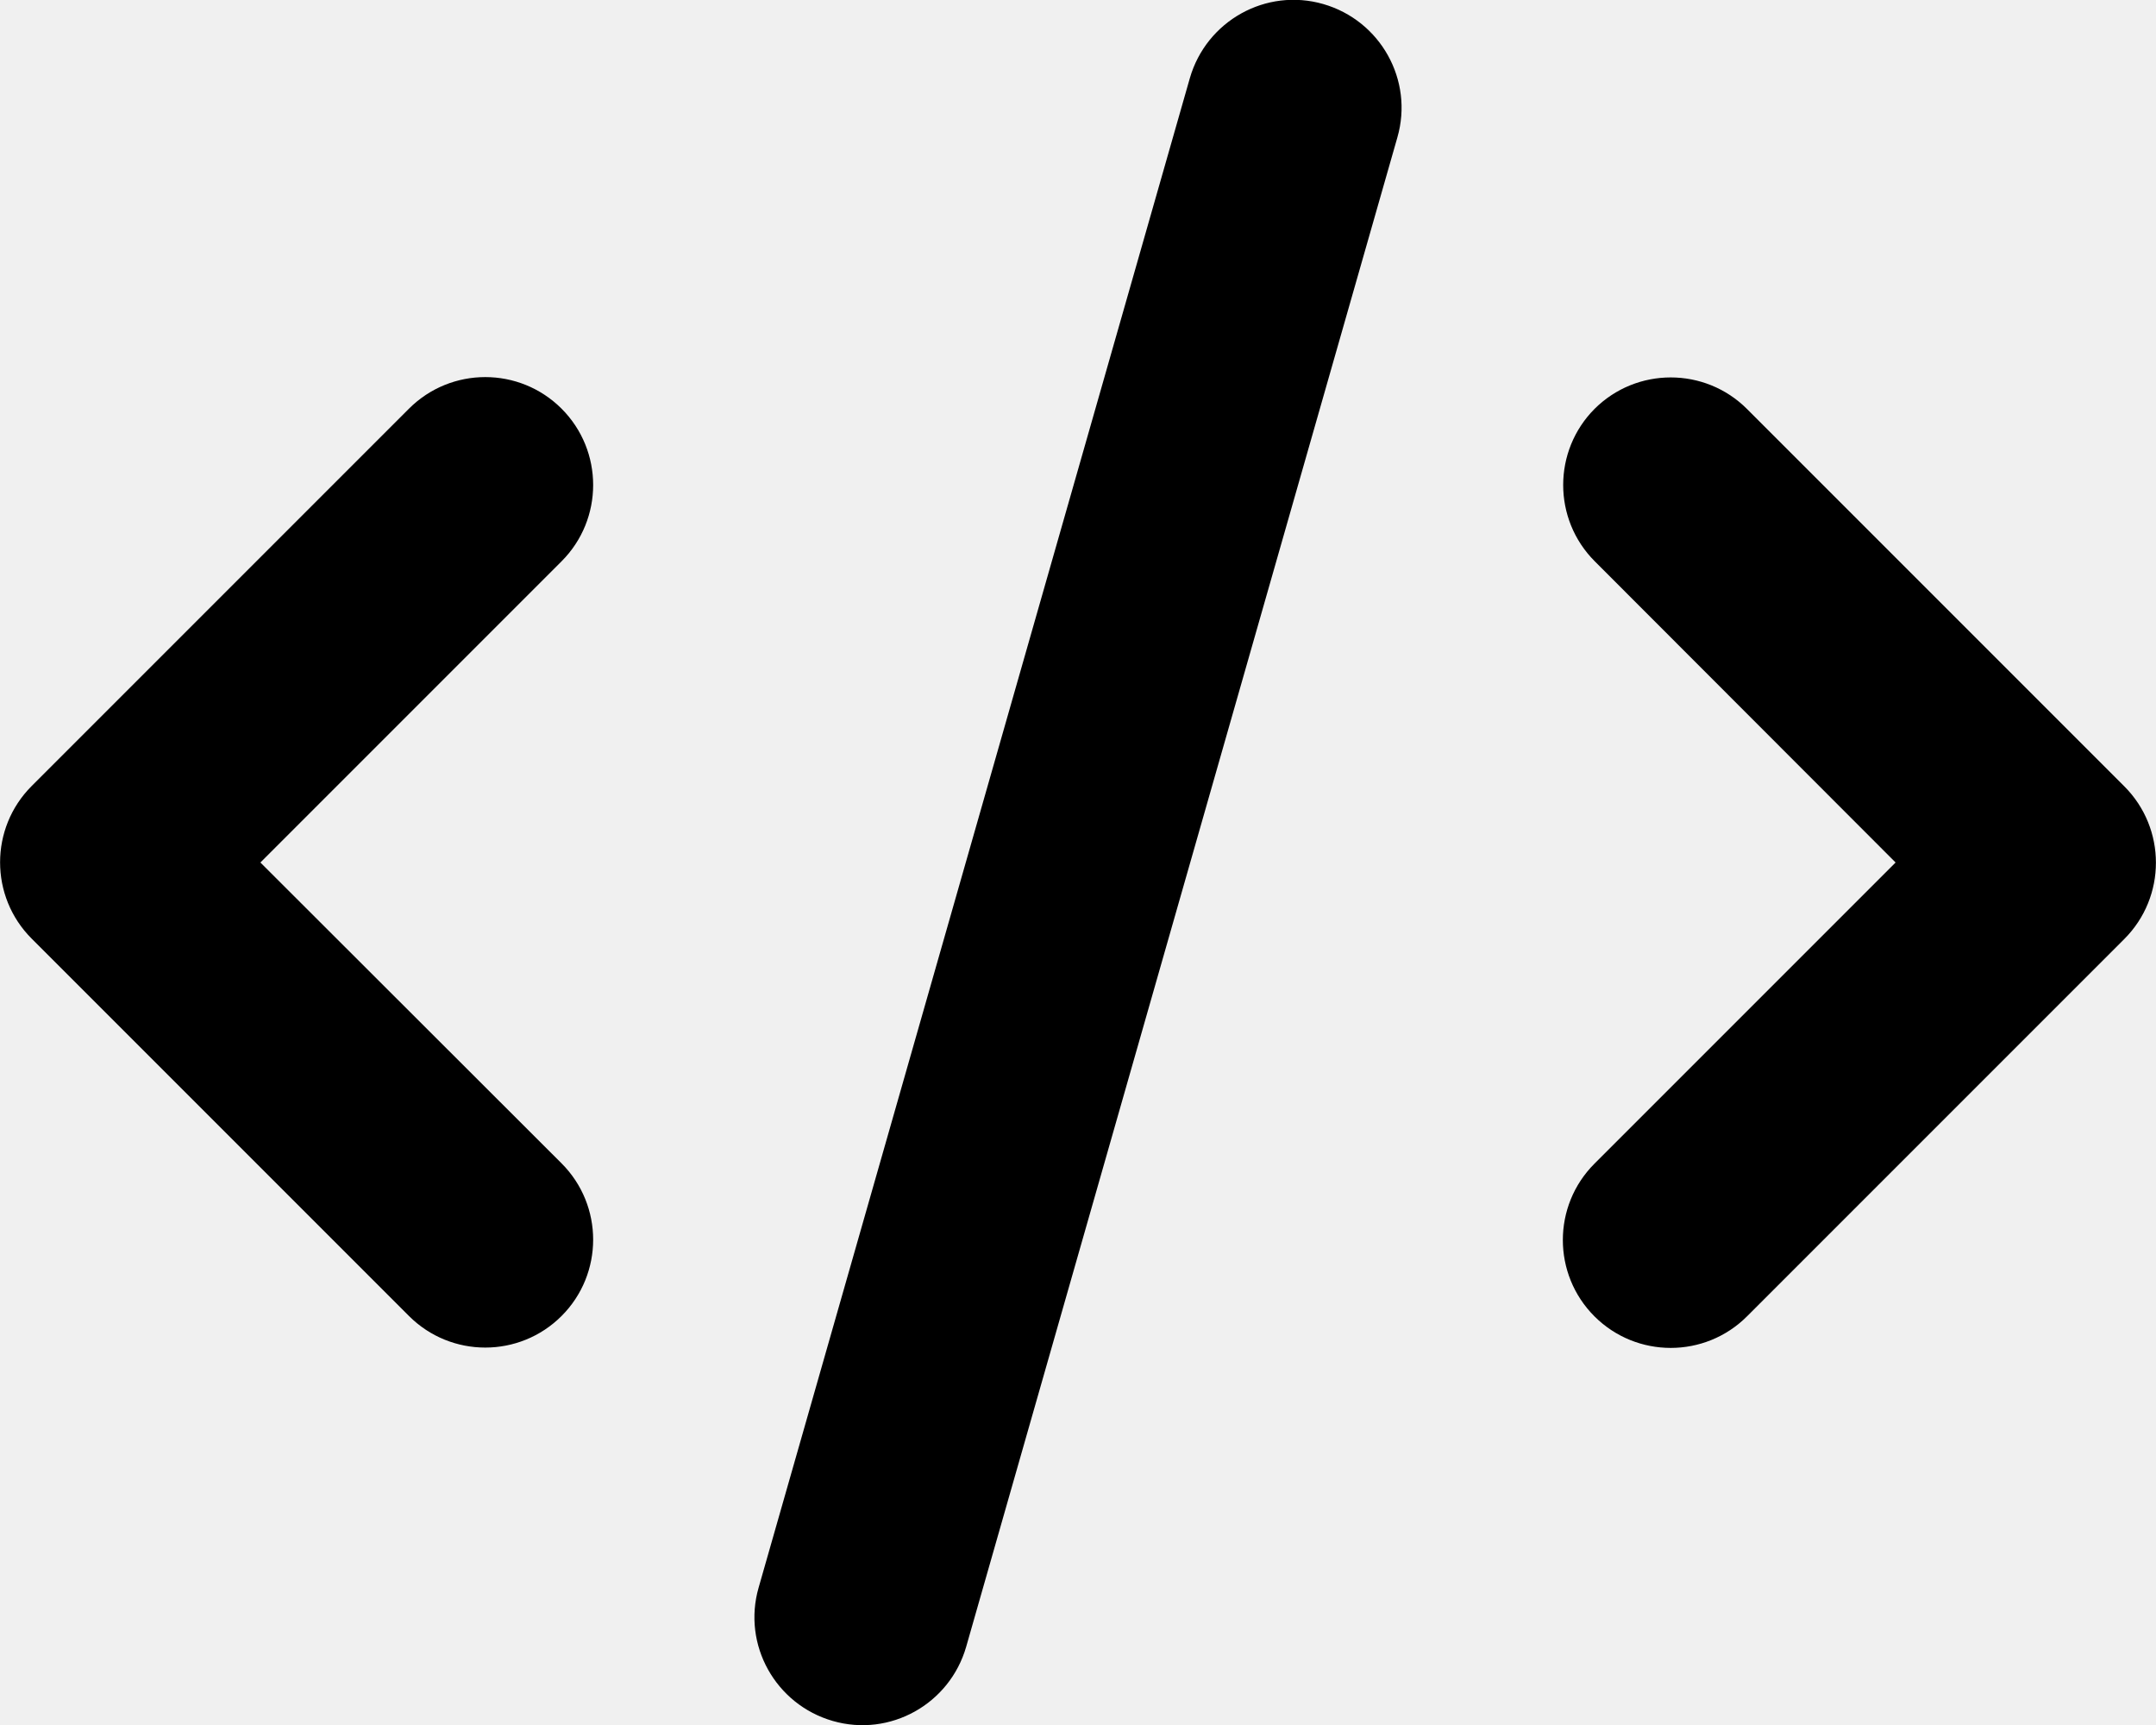
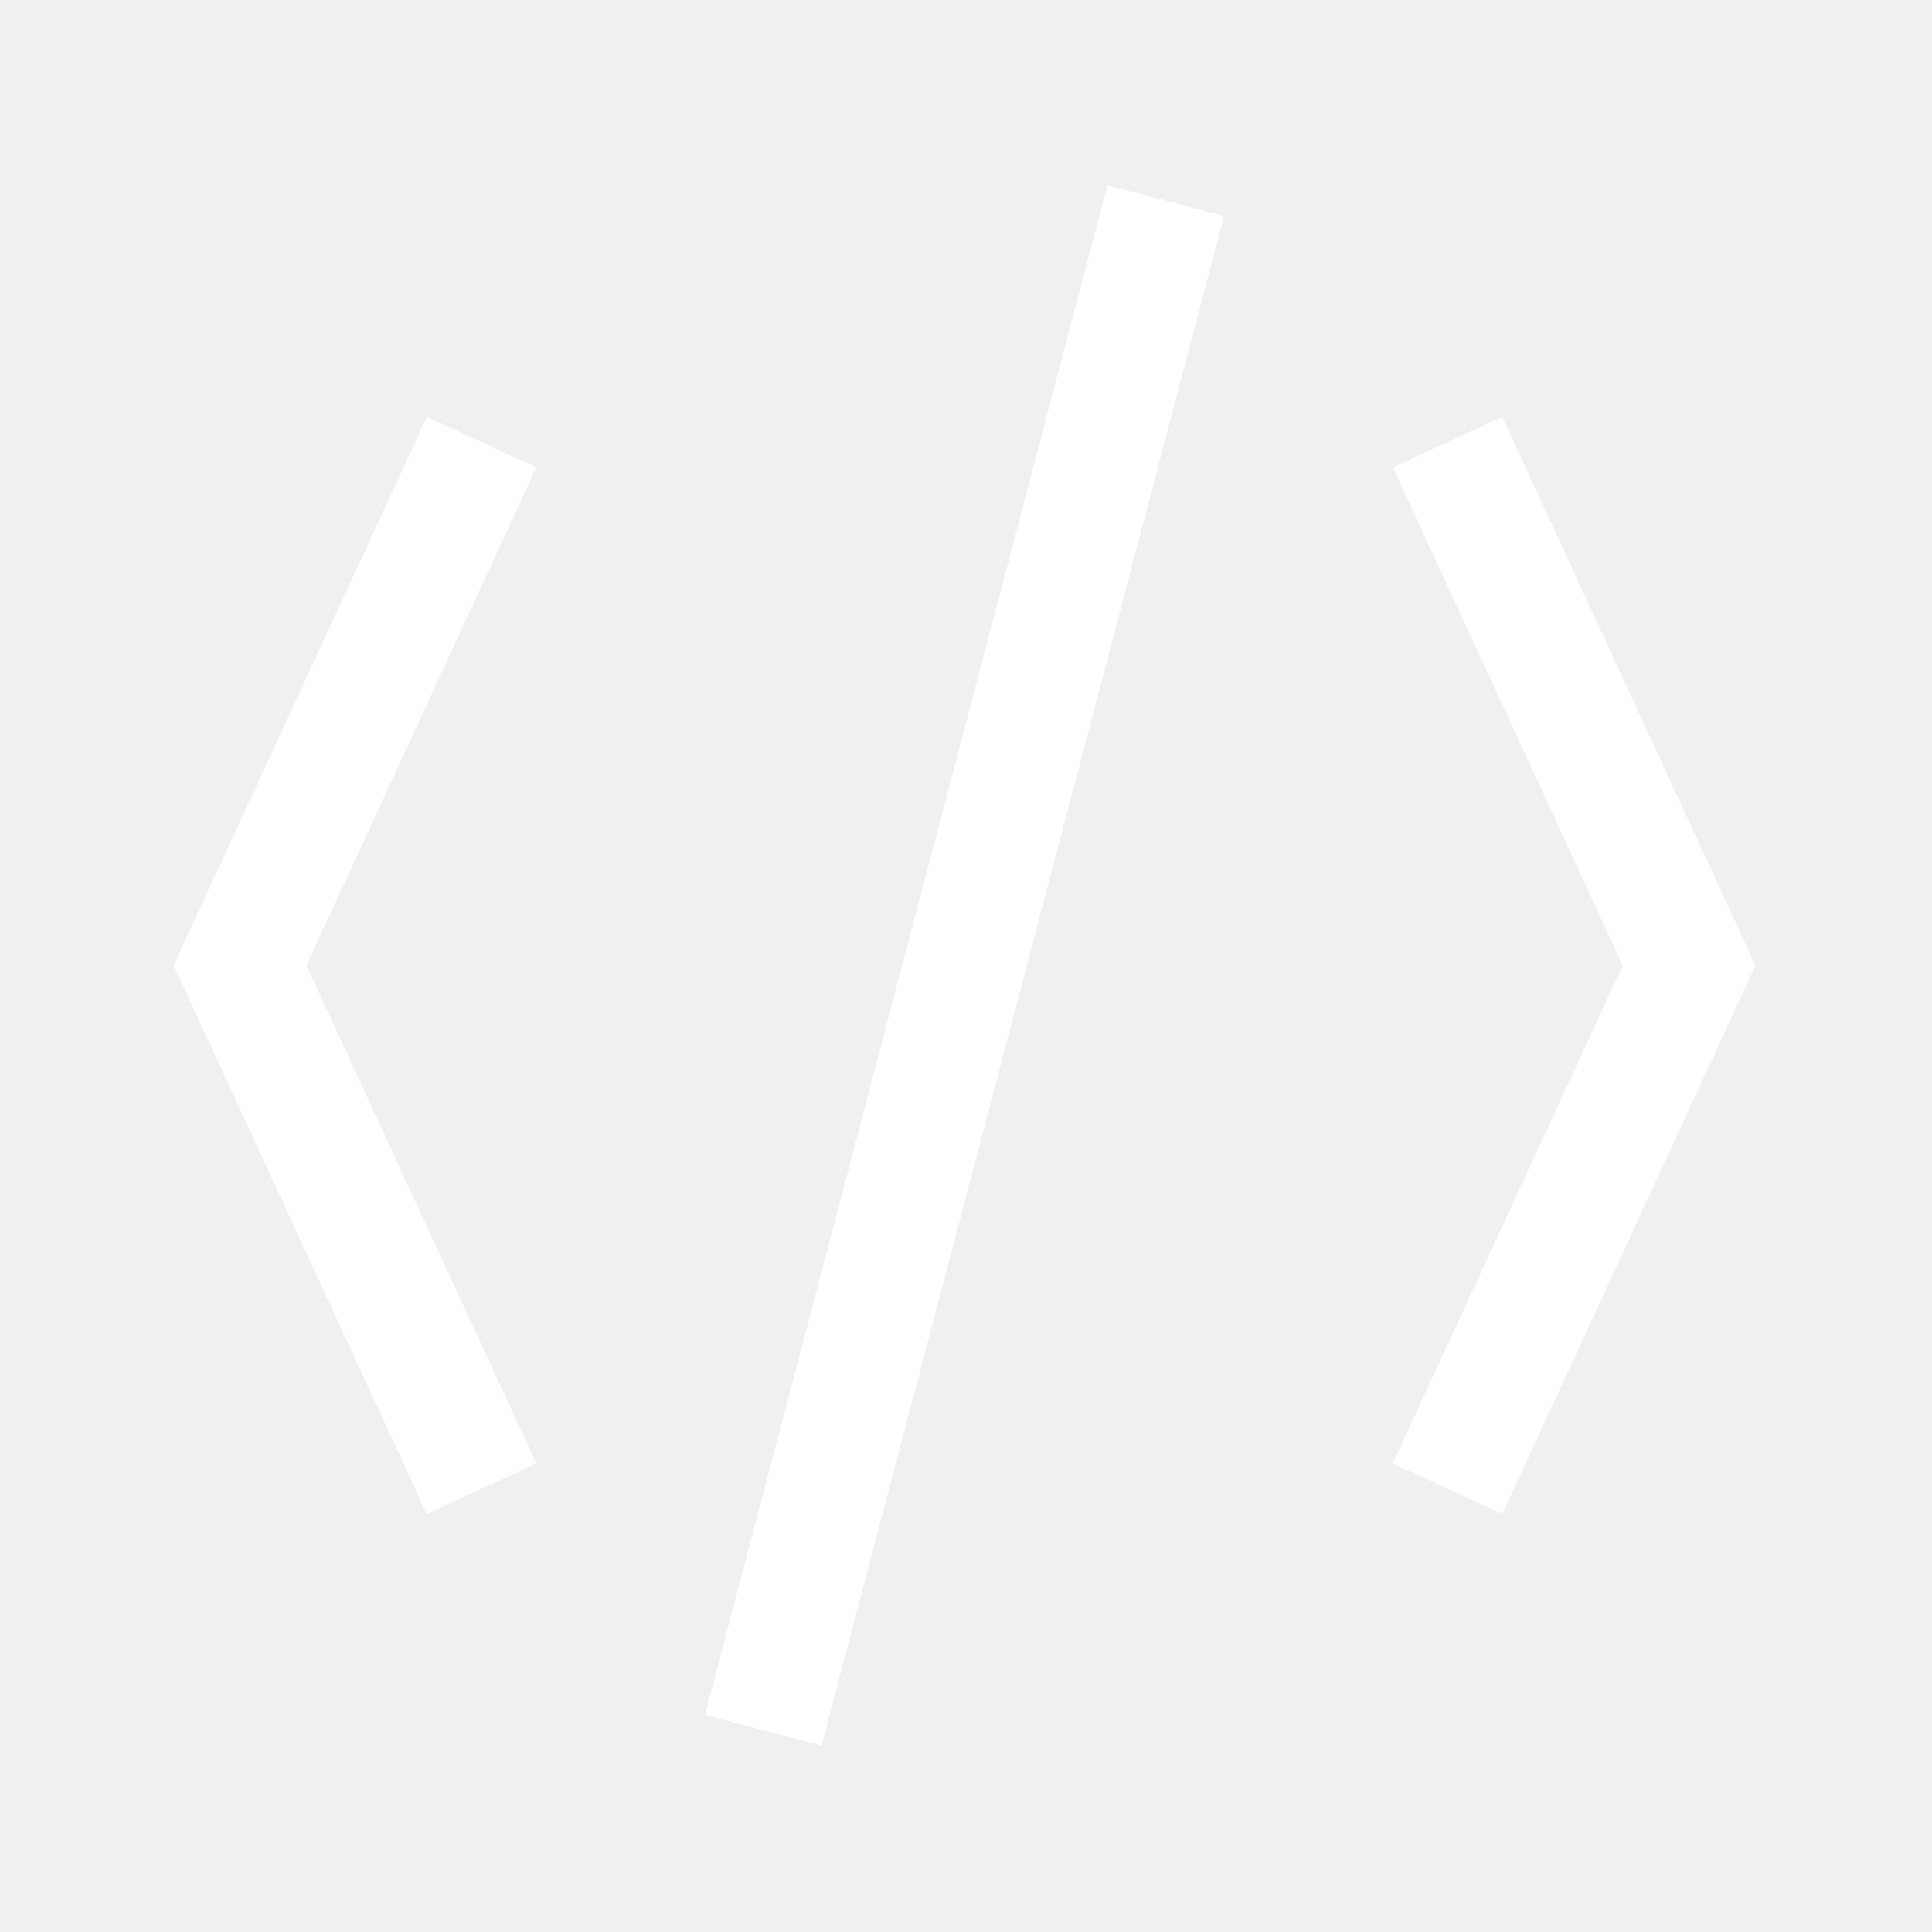
- <svg xmlns="http://www.w3.org/2000/svg" height="1em" viewBox="0 0 640 512">
-   <path d="M392.8 1.2c-17-4.9-34.7 5-39.6 22l-128 448c-4.9 17 5 34.7 22 39.6s34.7-5 39.6-22l128-448c4.9-17-5-34.7-22-39.6zm80.6 120.1c-12.5 12.5-12.5 32.8 0 45.3L562.7 256l-89.4 89.4c-12.5 12.5-12.5 32.8 0 45.3s32.8 12.5 45.3 0l112-112c12.5-12.5 12.5-32.8 0-45.3l-112-112c-12.5-12.5-32.8-12.5-45.3 0zm-306.7 0c-12.5-12.5-32.8-12.5-45.3 0l-112 112c-12.5 12.5-12.5 32.8 0 45.3l112 112c12.5 12.5 32.8 12.5 45.3 0s12.5-32.8 0-45.3L77.3 256l89.4-89.4c12.5-12.5 12.5-32.8 0-45.3z" />
+ <svg xmlns="http://www.w3.org/2000/svg" version="1.1" id="Слой_1" x="0px" y="0px" width="680.314px" height="680.314px" viewBox="0 0 680.314 680.314" enable-background="new 0 0 680.314 680.314" xml:space="preserve">
+   <g>
+     <polygon fill="#FFFFFF" points="188.837,164.594 107.879,339.945 188.837,515.325 150.286,533.099 65.247,348.847 61.165,339.945              65.247,331.073 150.286,146.821  " />
+     <polygon fill="#FFFFFF" points="528.994,146.821 614.034,331.073 618.115,339.945 614.034,348.847 528.994,533.099              490.443,515.325 571.4,339.945 490.443,164.594  " />
+     <rect x="61.18" y="318.738" transform="matrix(-0.2545 0.9671 -0.9671 -0.2545 754.8423 98.0194)" fill="#FFFFFF" width="556.919" height="42.443" />
+   </g>
</svg>
